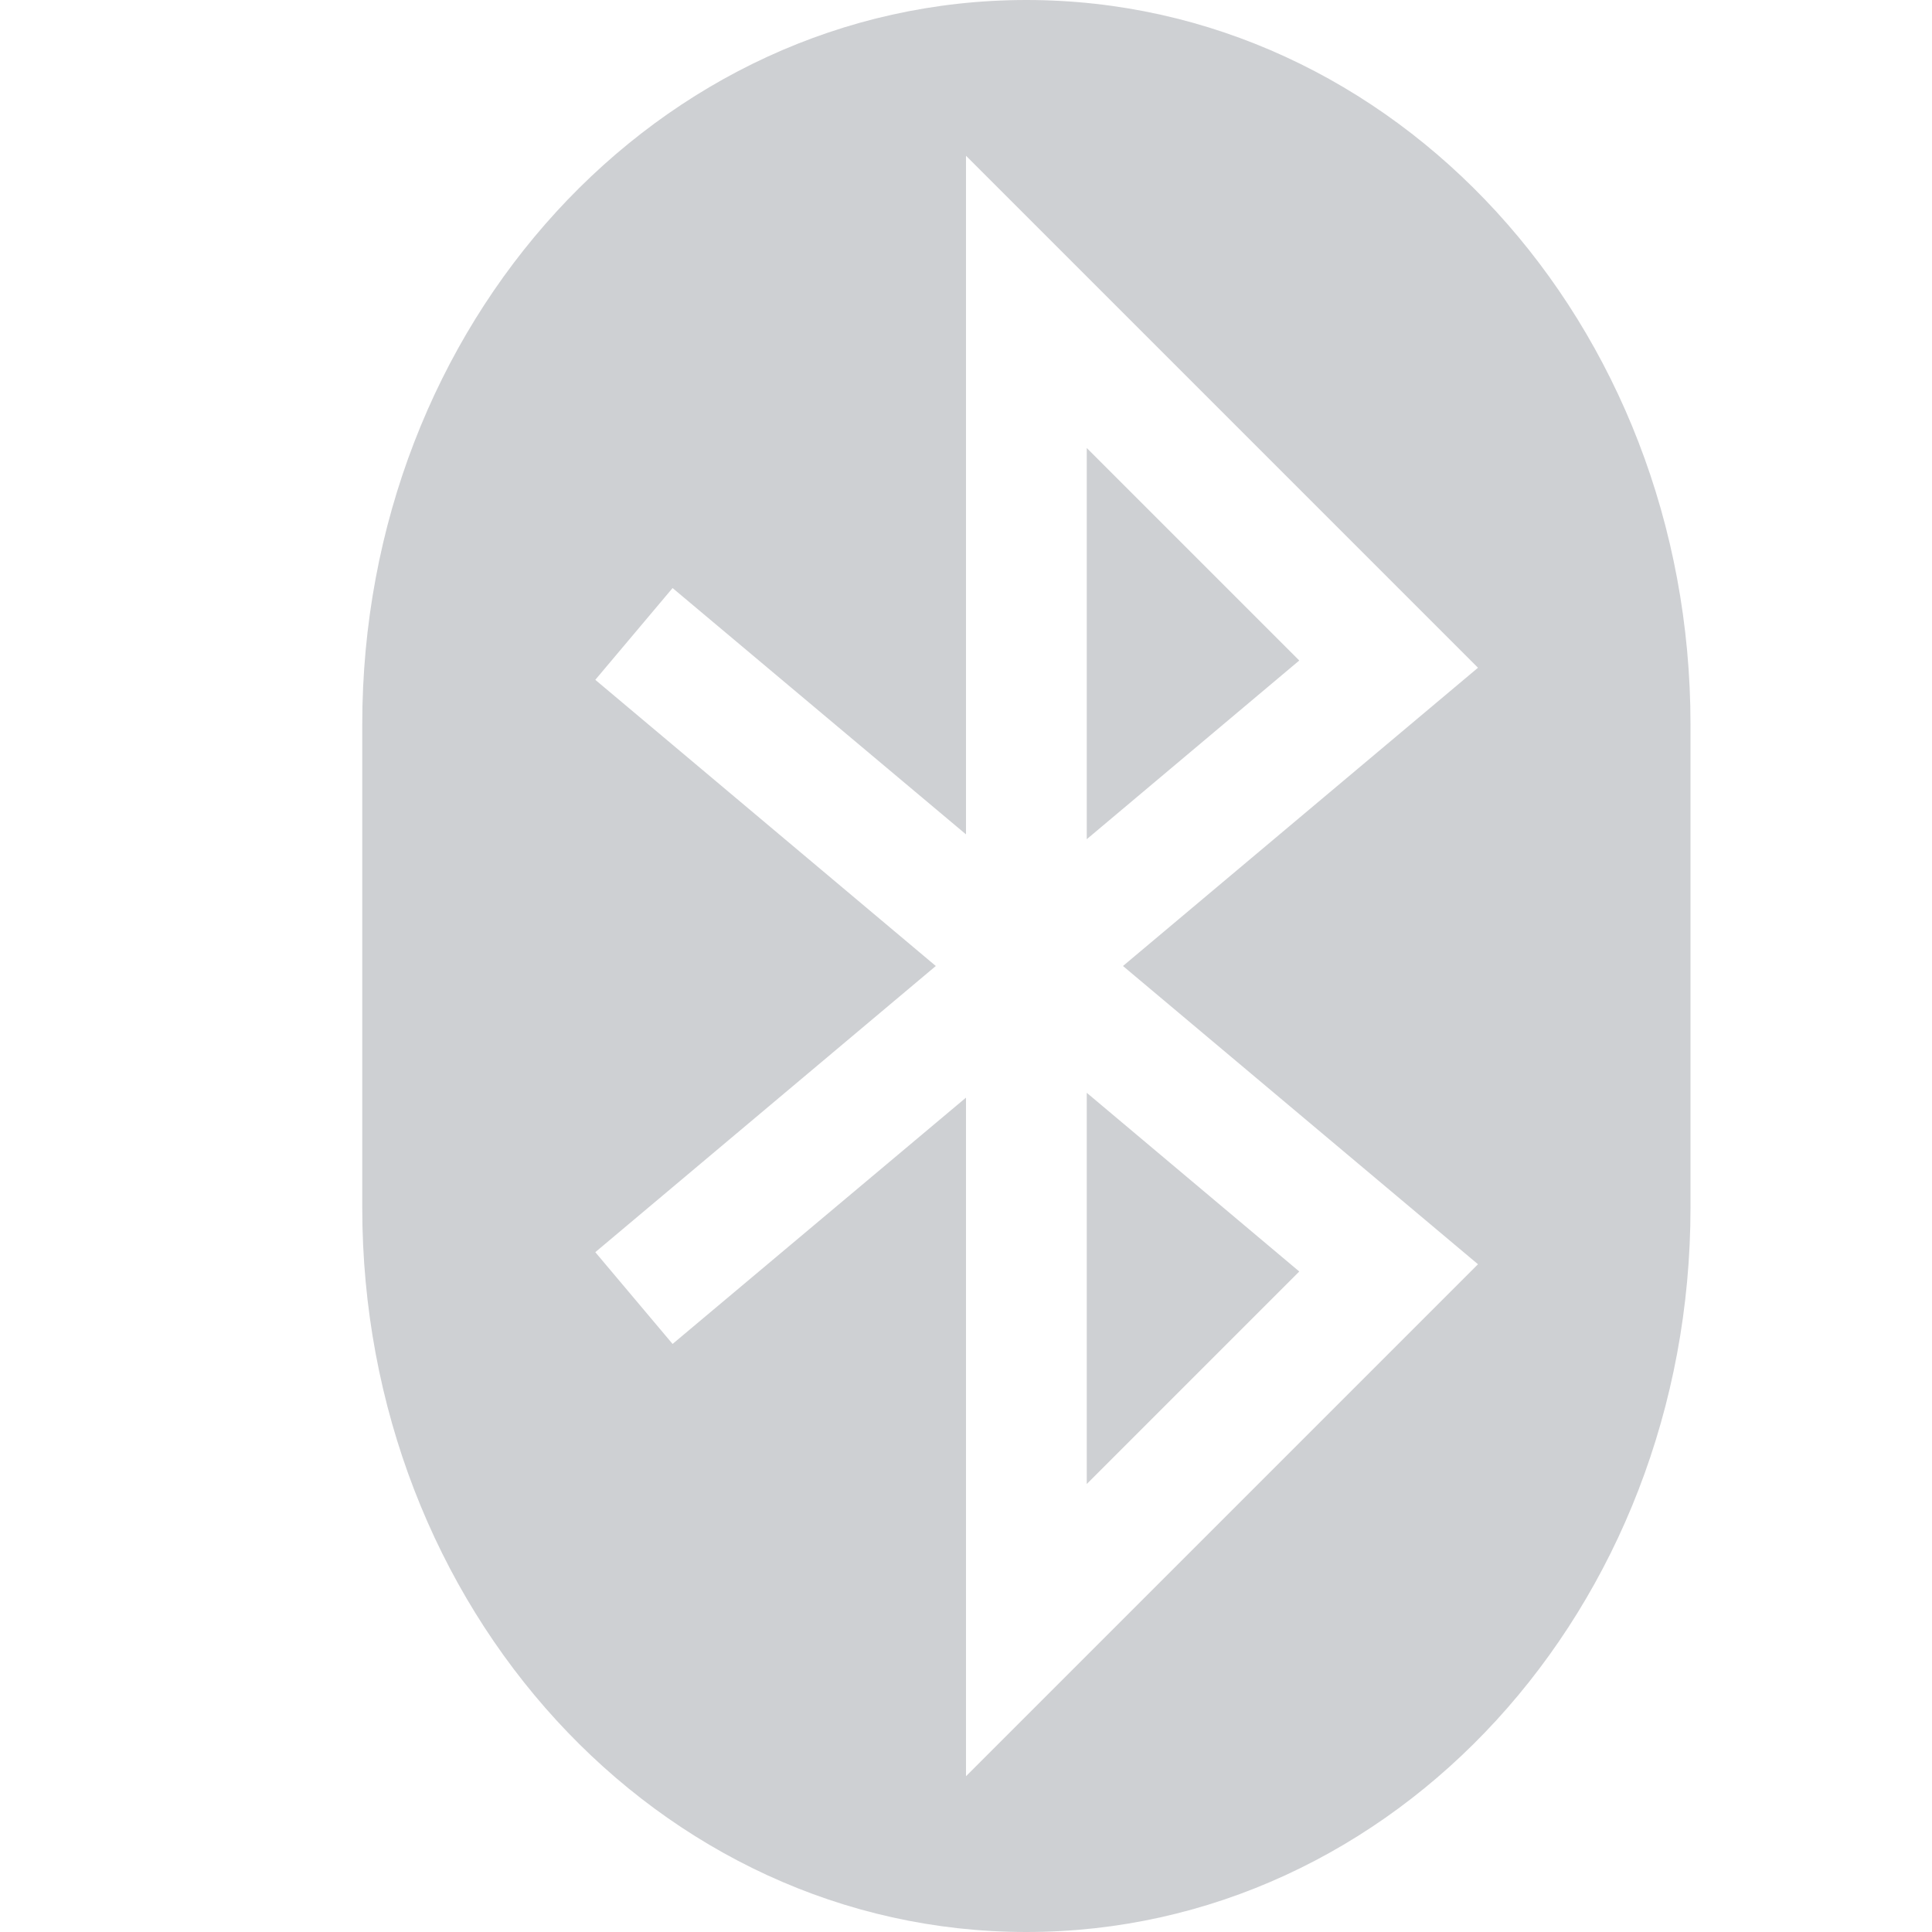
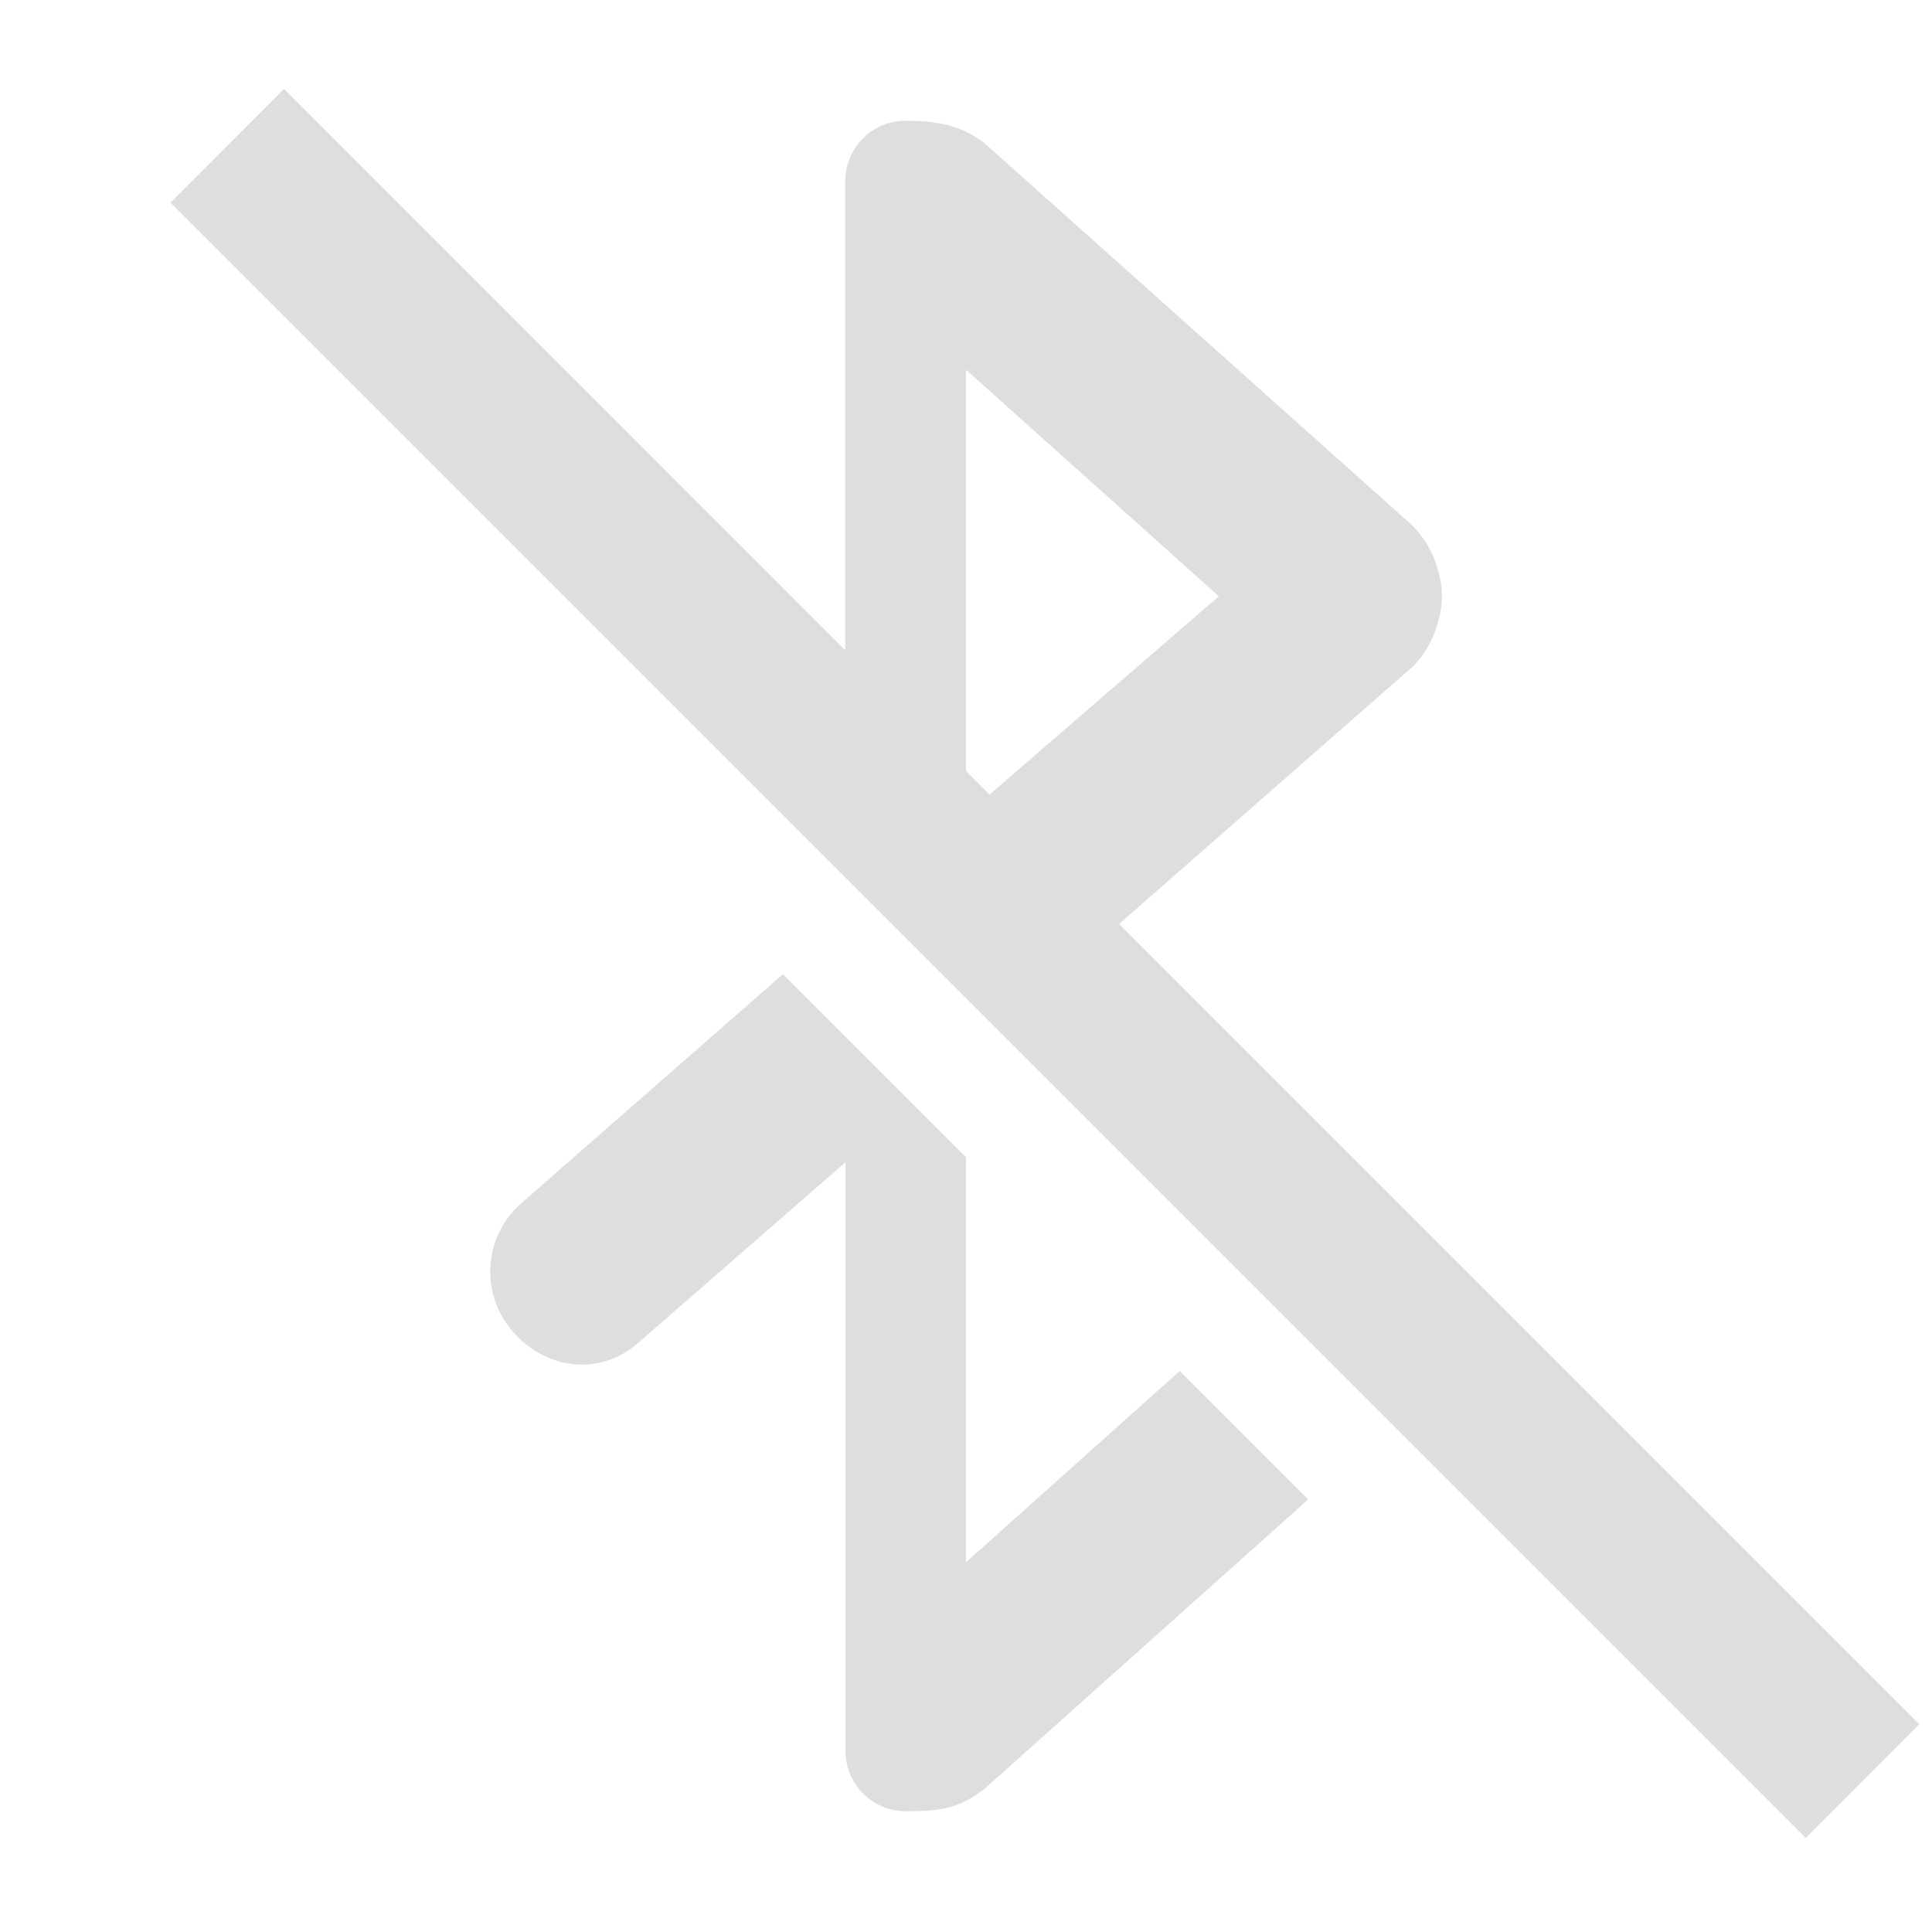
- <svg xmlns="http://www.w3.org/2000/svg" width="16" height="16" version="1.1">
-   <path style="opacity:0.3;fill:#5c616c" d="M 8.5,0 C 5.45,0 3,2.68 3,6 V 10 C 3,13.32 5.45,16 8.5,16 11.55,16 14,13.32 14,10 V 6 C 14,2.68 11.55,0 8.5,0 Z M 8,1.29 12.24,5.53 9.3,8 12.24,10.47 8,14.71 V 9.09 L 5.57,11.13 4.93,10.37 7.75,8 4.93,5.63 5.57,4.87 8,6.91 Z M 9,3.71 V 6.95 L 10.76,5.47 Z M 9,9.05 V 12.29 L 10.76,10.53 Z" />
+ <svg xmlns="http://www.w3.org/2000/svg" height="16" width="16" version="1.1" id="svg6">
+   <defs id="defs10" />
+   <path style="color:#bebebe;overflow:visible;opacity:0.5;fill:#bebebe;marker:none;fill-opacity:1" d="M 2.352,0.736 1.412,1.678 14.955,15.221 15.895,14.279 9.268,7.652 11.688,5.531 c 0.107,-0.102 0.183,-0.232 0.219,-0.375 0.046,-0.142 0.046,-0.295 0,-0.438 C 11.87,4.576 11.794,4.446 11.688,4.344 L 8.156,1.188 C 7.957,1.028 7.729,1 7.5,1 7.223,1 7,1.223 7,1.5 V 5.385 Z M 8,3.062 10.094,4.938 8.195,6.58 8,6.385 Z M 6.484,8.068 4.312,9.969 c -0.31,0.276 -0.338,0.752 -0.062,1.062 0.273,0.313 0.718,0.367 1.031,0.094 l 1.721,-1.5 V 14.5 c 0,0.277 0.222,0.5 0.5,0.5 0.282,0 0.436,-0.019 0.654,-0.188 L 10.834,12.418 9.77,11.354 8,12.938 V 9.584 Z" id="path2" />
</svg>
